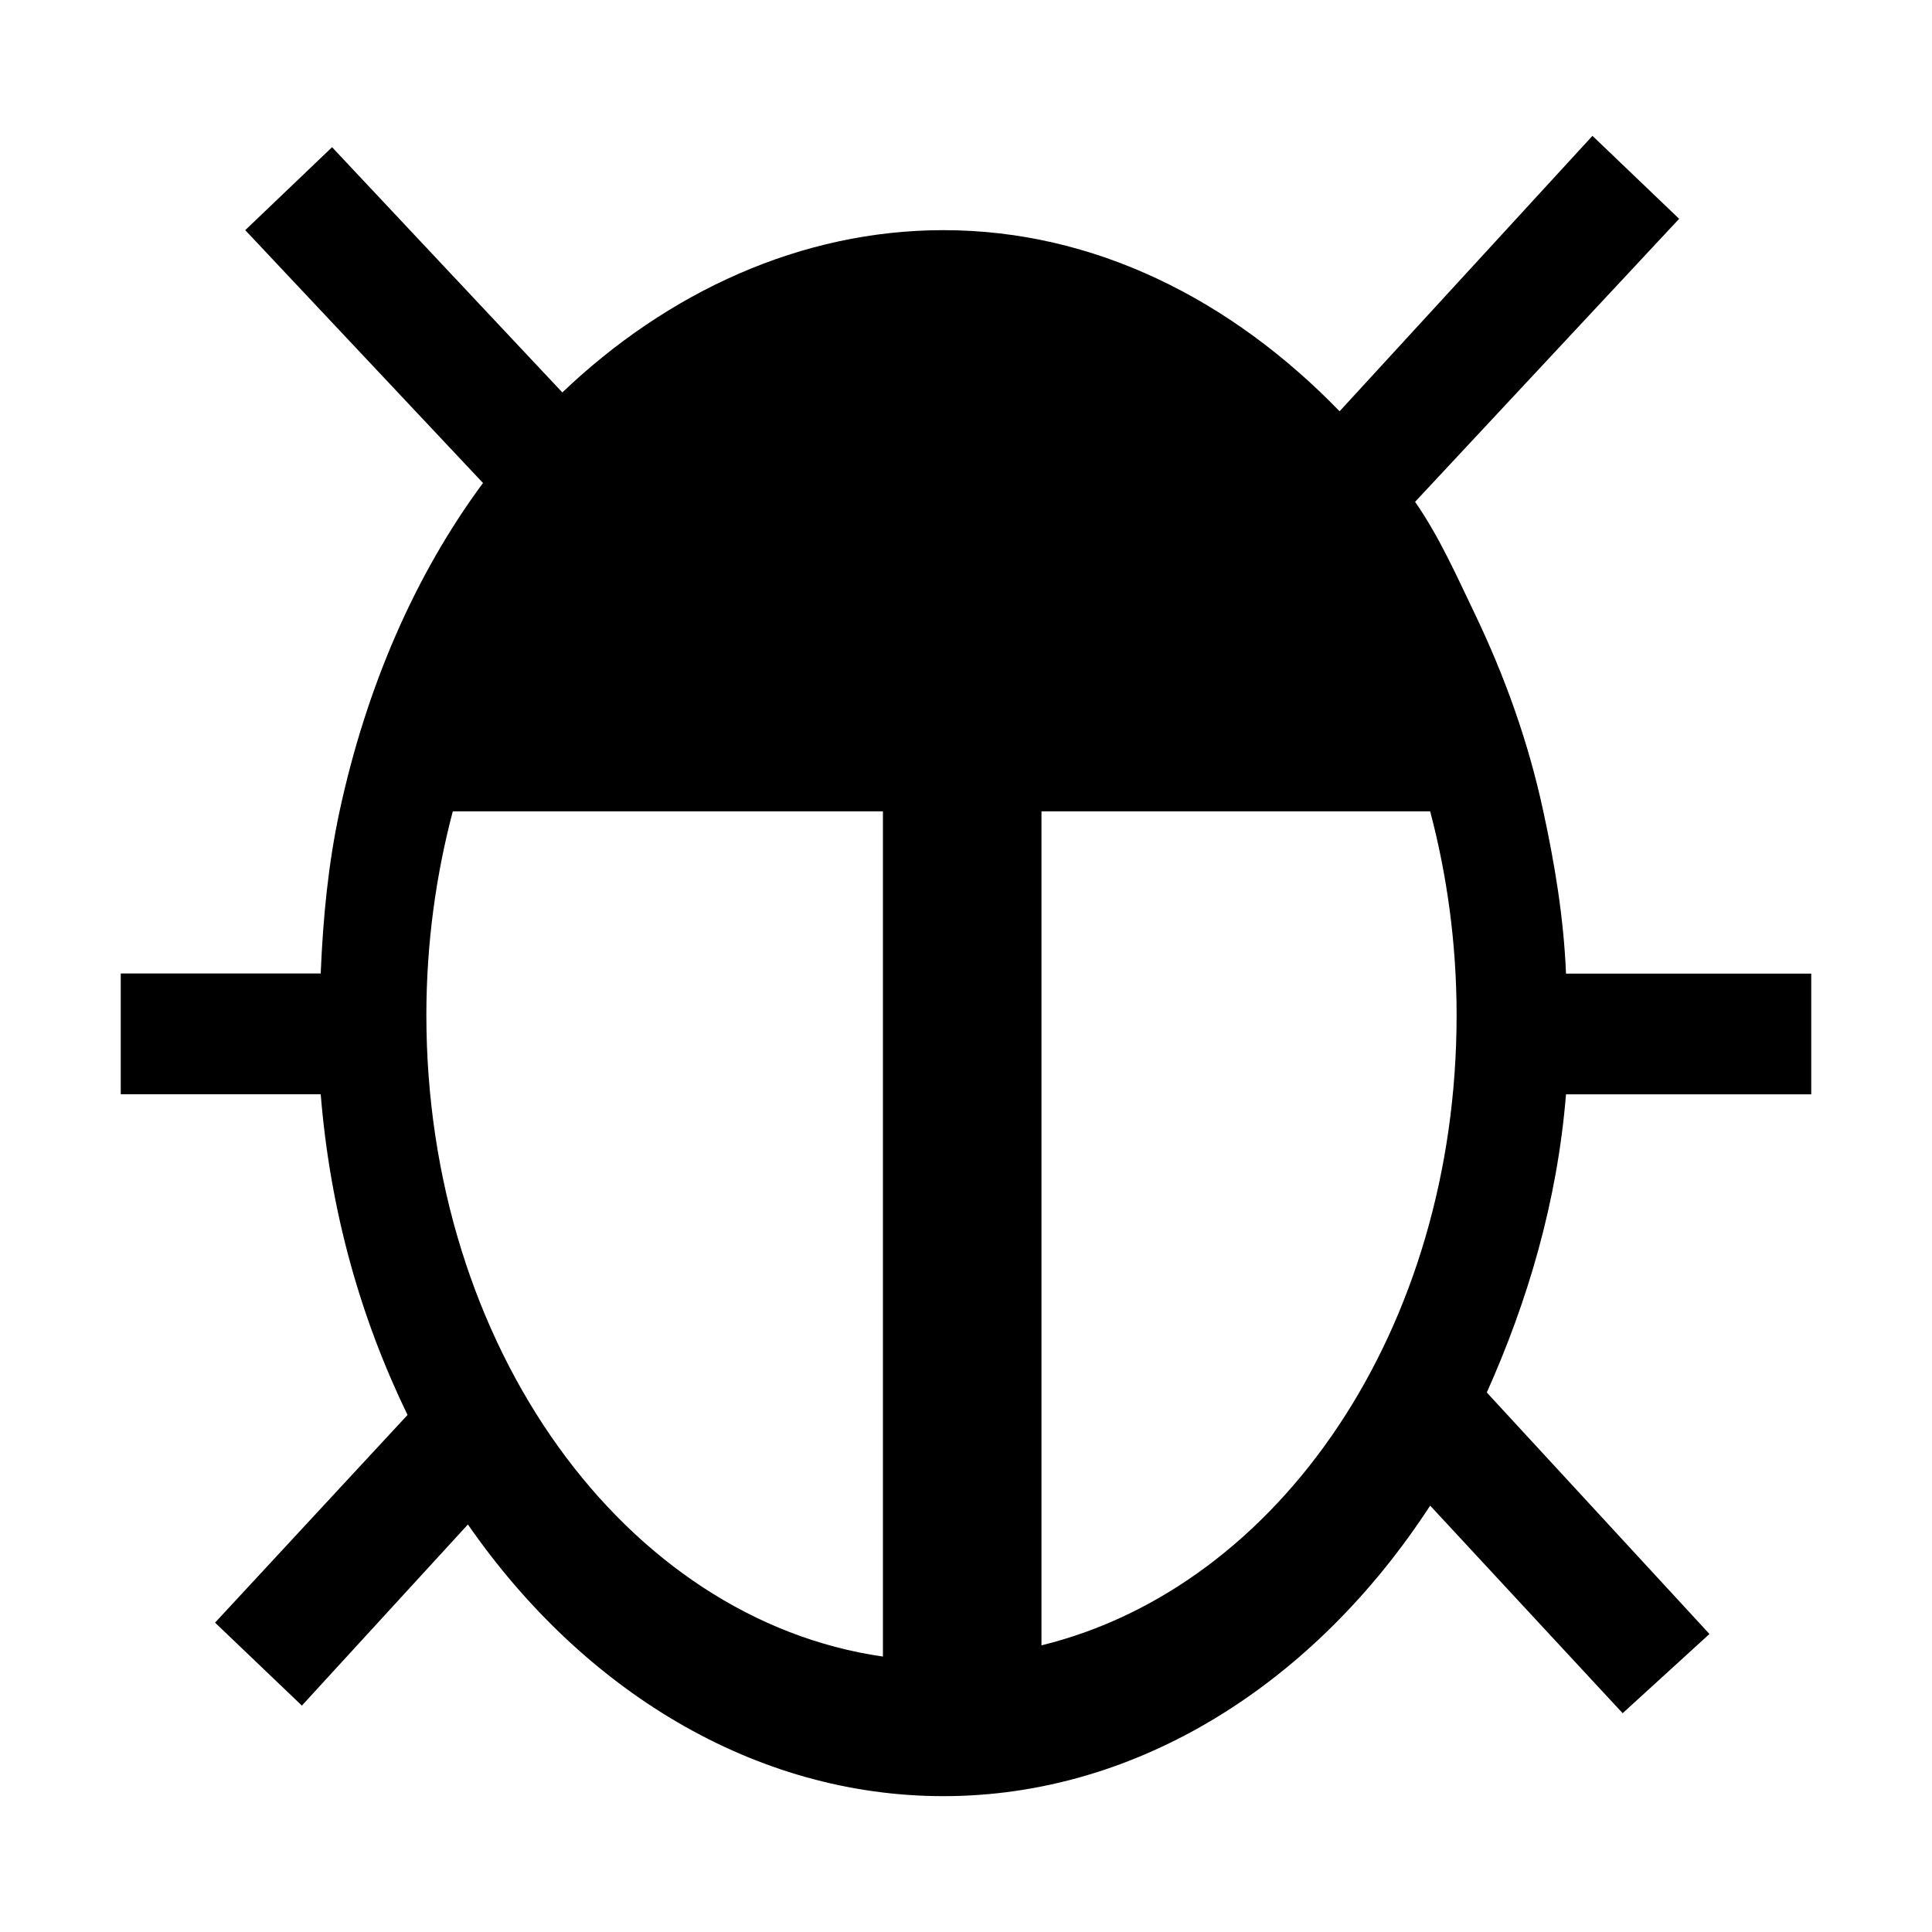
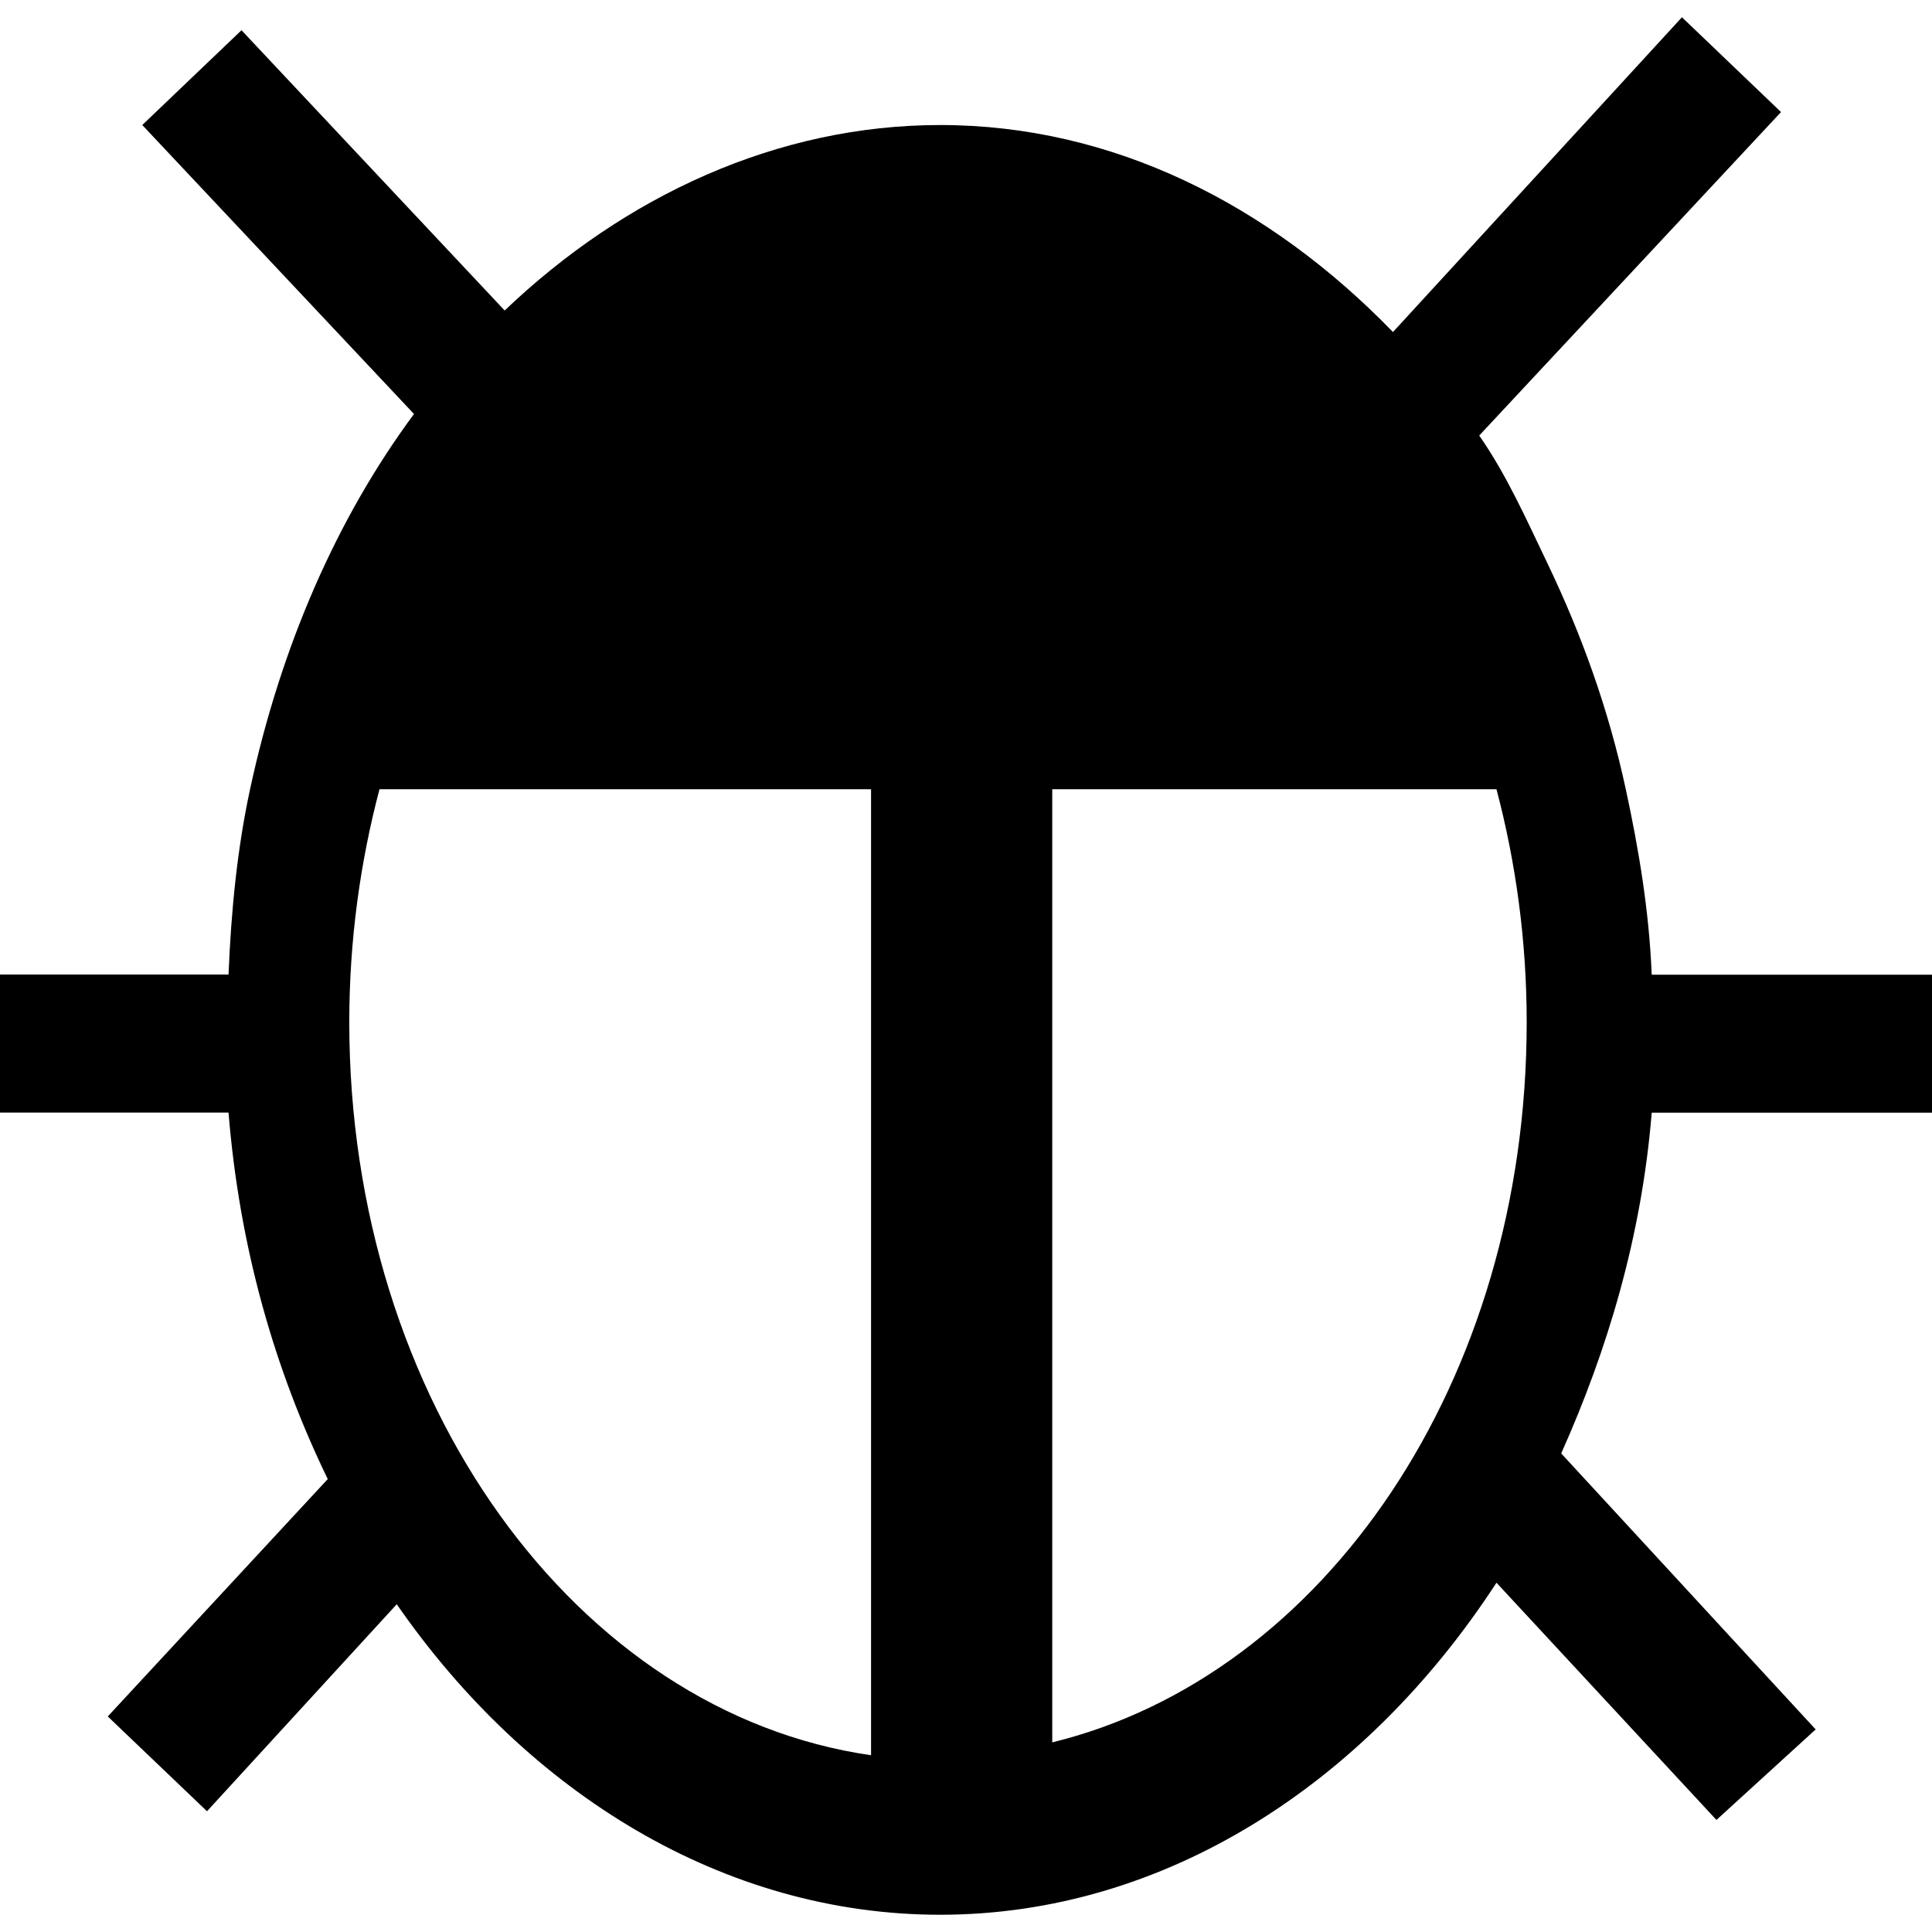
<svg xmlns="http://www.w3.org/2000/svg" version="1.1" width="16" height="16" id="svg9539">
  <defs id="defs9541" />
-   <g id="layer1">
+   <g transform="matrix(1.142857,0,0,1.142857,-1.142857,-1.142857)" id="layer1">
    <path d="m 13.188,1.125 -2.094,2.281 c -0.897,-0.925 -2.031,-1.5 -3.281,-1.5 -1.179,0 -2.284,0.512 -3.156,1.344 L 2.75,1.219 2.031,1.906 4,4 C 3.437,4.76 3.034,5.69 2.812,6.719 2.719,7.152 2.675,7.598 2.656,8.062 l -1.656,0 0,1 1.656,0 c 0.079,0.974 0.332,1.858 0.719,2.656 L 1.781,13.438 2.5,14.125 l 1.375,-1.5 c 0.951,1.373 2.373,2.25 3.938,2.25 1.621,0 3.08,-0.945 4.031,-2.406 l 1.594,1.719 0.719,-0.656 -1.844,-2 c 0.336,-0.751 0.583,-1.573 0.656,-2.469 l 2.031,0 0,-1 -2.031,0 c -0.019,-0.464 -0.094,-0.91 -0.188,-1.344 -0.125,-0.582 -0.321,-1.12 -0.562,-1.625 -0.158,-0.329 -0.299,-0.649 -0.5,-0.938 L 13.906,1.812 13.188,1.125 z M 3.75,6.719 l 3.562,0 0,7 C 5.18,13.412 3.531,11.157 3.531,8.406 3.531,7.817 3.61,7.248 3.75,6.719 z m 4.875,0 3.219,0 c 0.14,0.53 0.219,1.097 0.219,1.688 0,2.604 -1.47,4.737 -3.438,5.219 l 0,-6.906 z" id="path5913" style="font-size:medium;font-style:normal;font-variant:normal;font-weight:normal;font-stretch:normal;text-indent:0;text-align:start;text-decoration:none;line-height:normal;letter-spacing:normal;word-spacing:normal;text-transform:none;direction:ltr;block-progression:tb;writing-mode:lr-tb;text-anchor:start;baseline-shift:baseline;color:#000000;fill-opacity:1;stroke:none;stroke-width:1;marker:none;visibility:visible;display:inline;overflow:visible;enable-background:accumulate;font-family:Sans;-inkscape-font-specification:Sans" />
  </g>
</svg>
